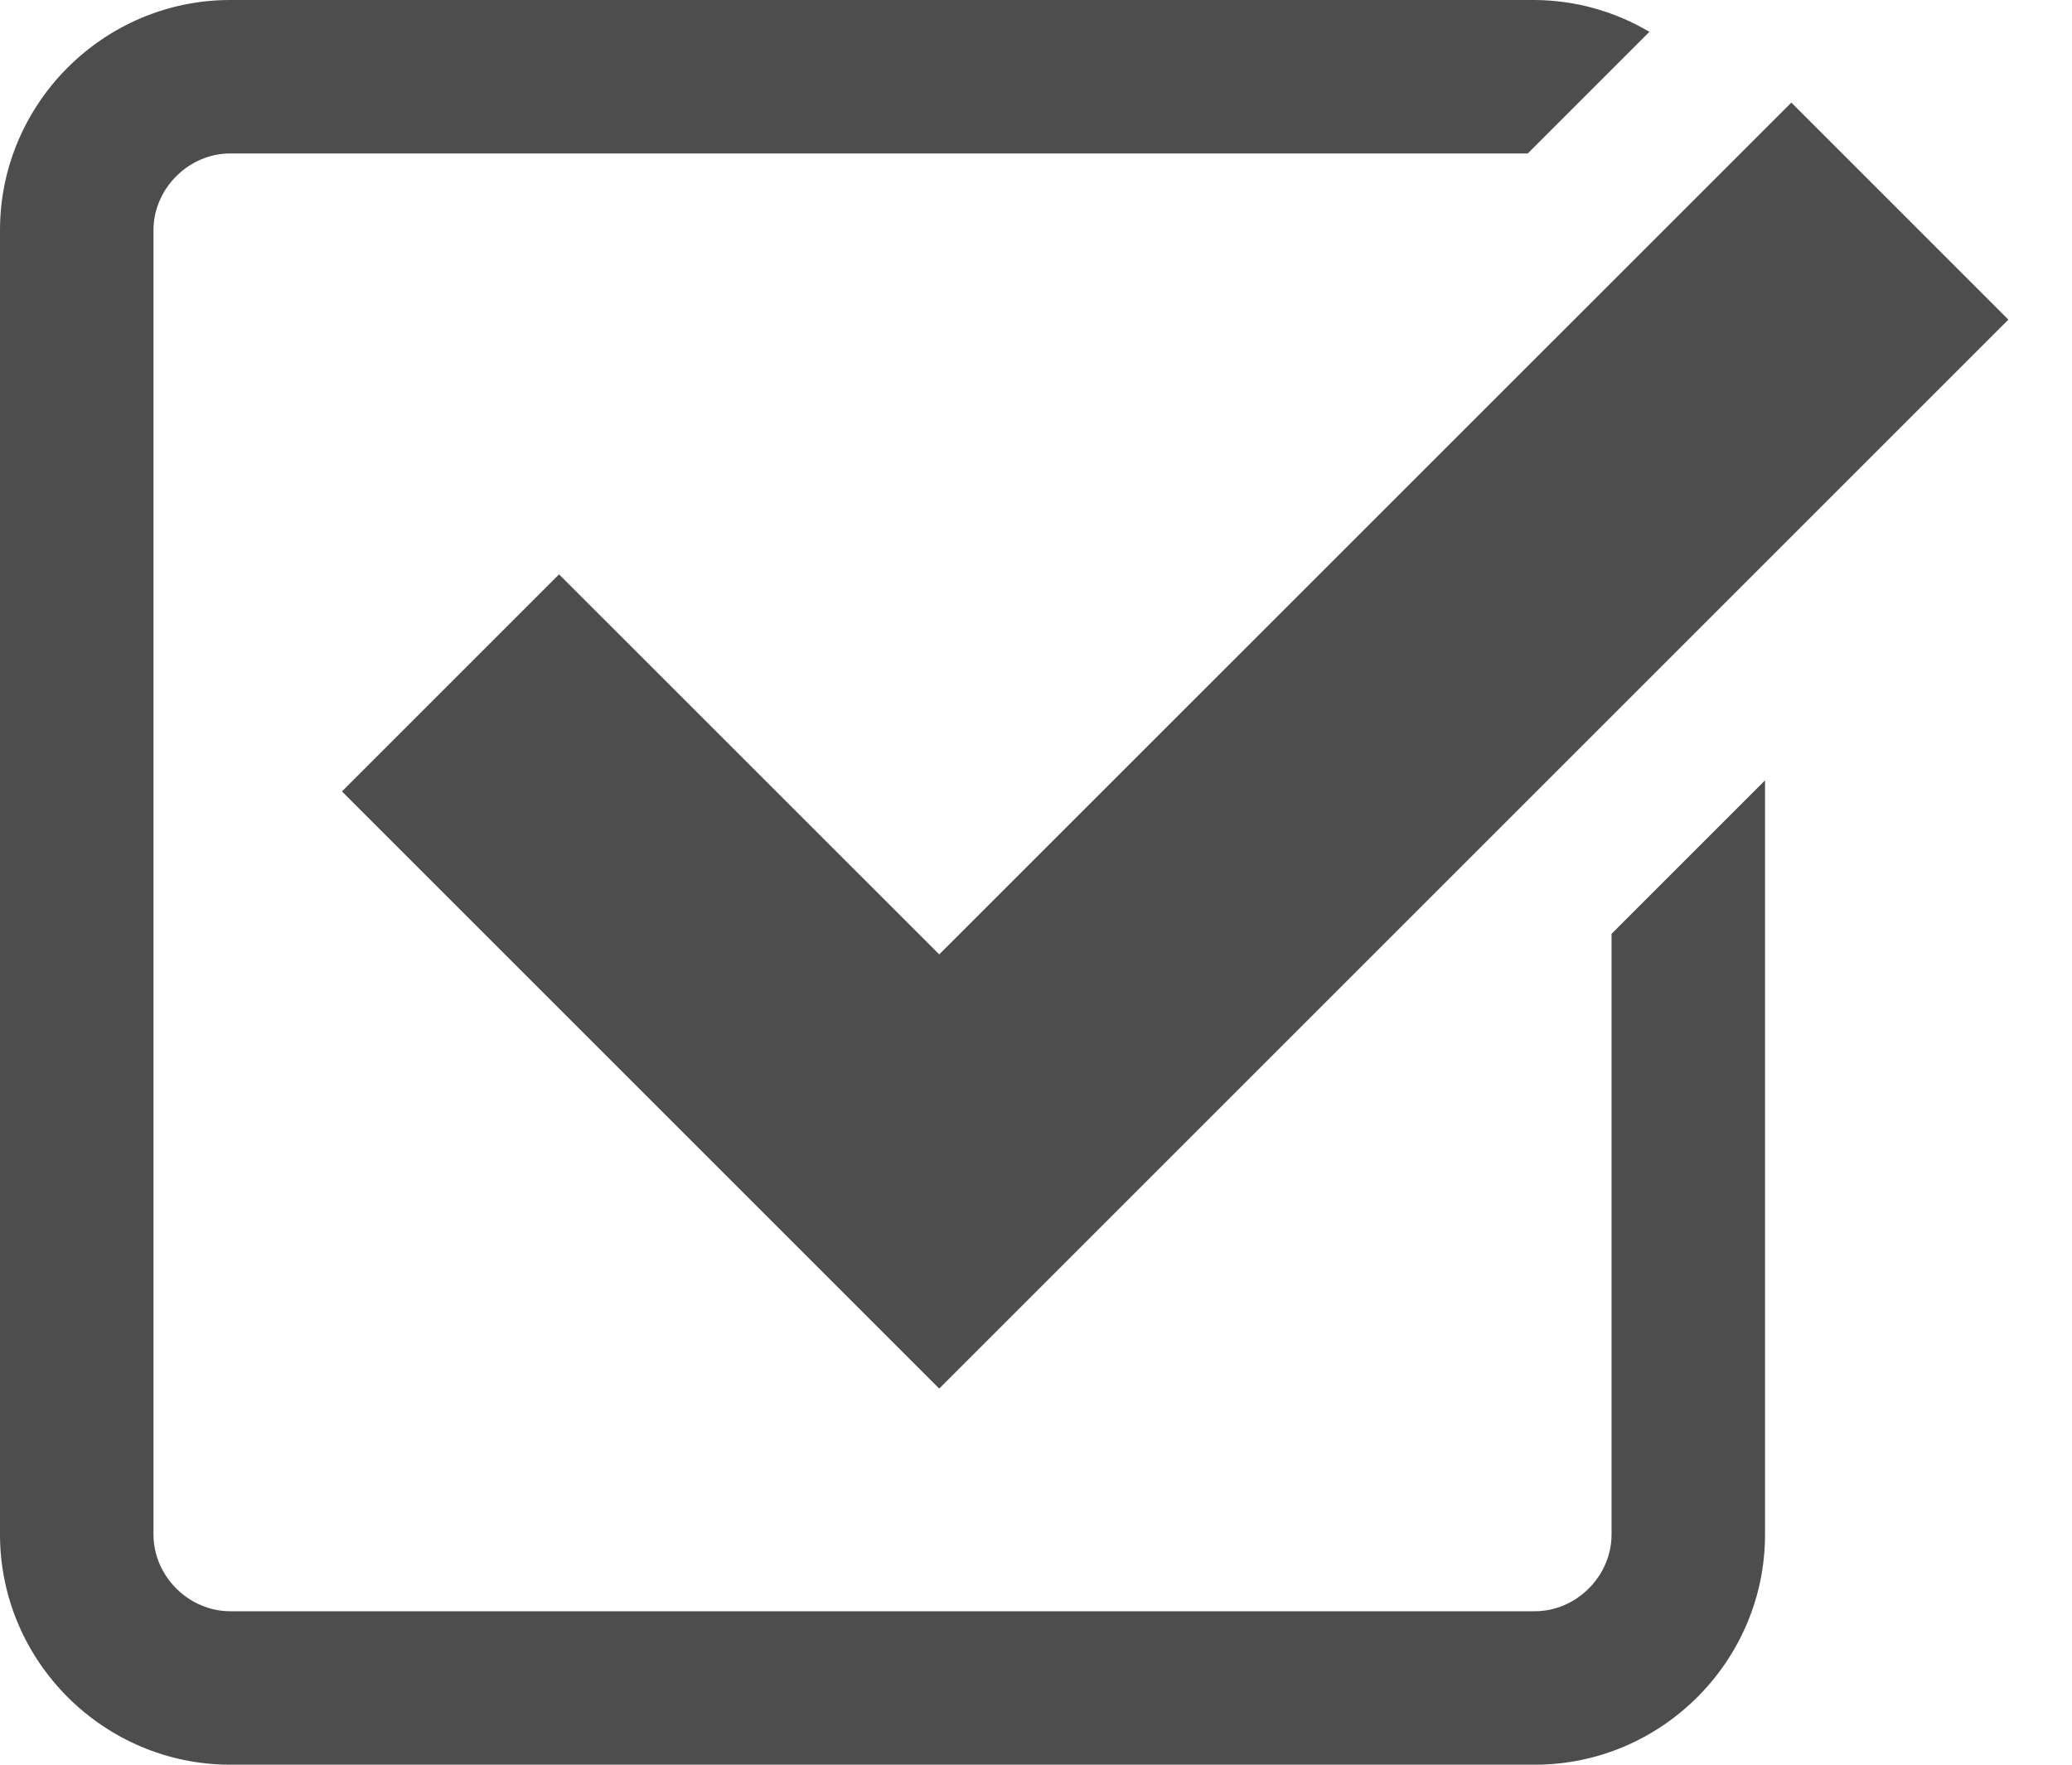
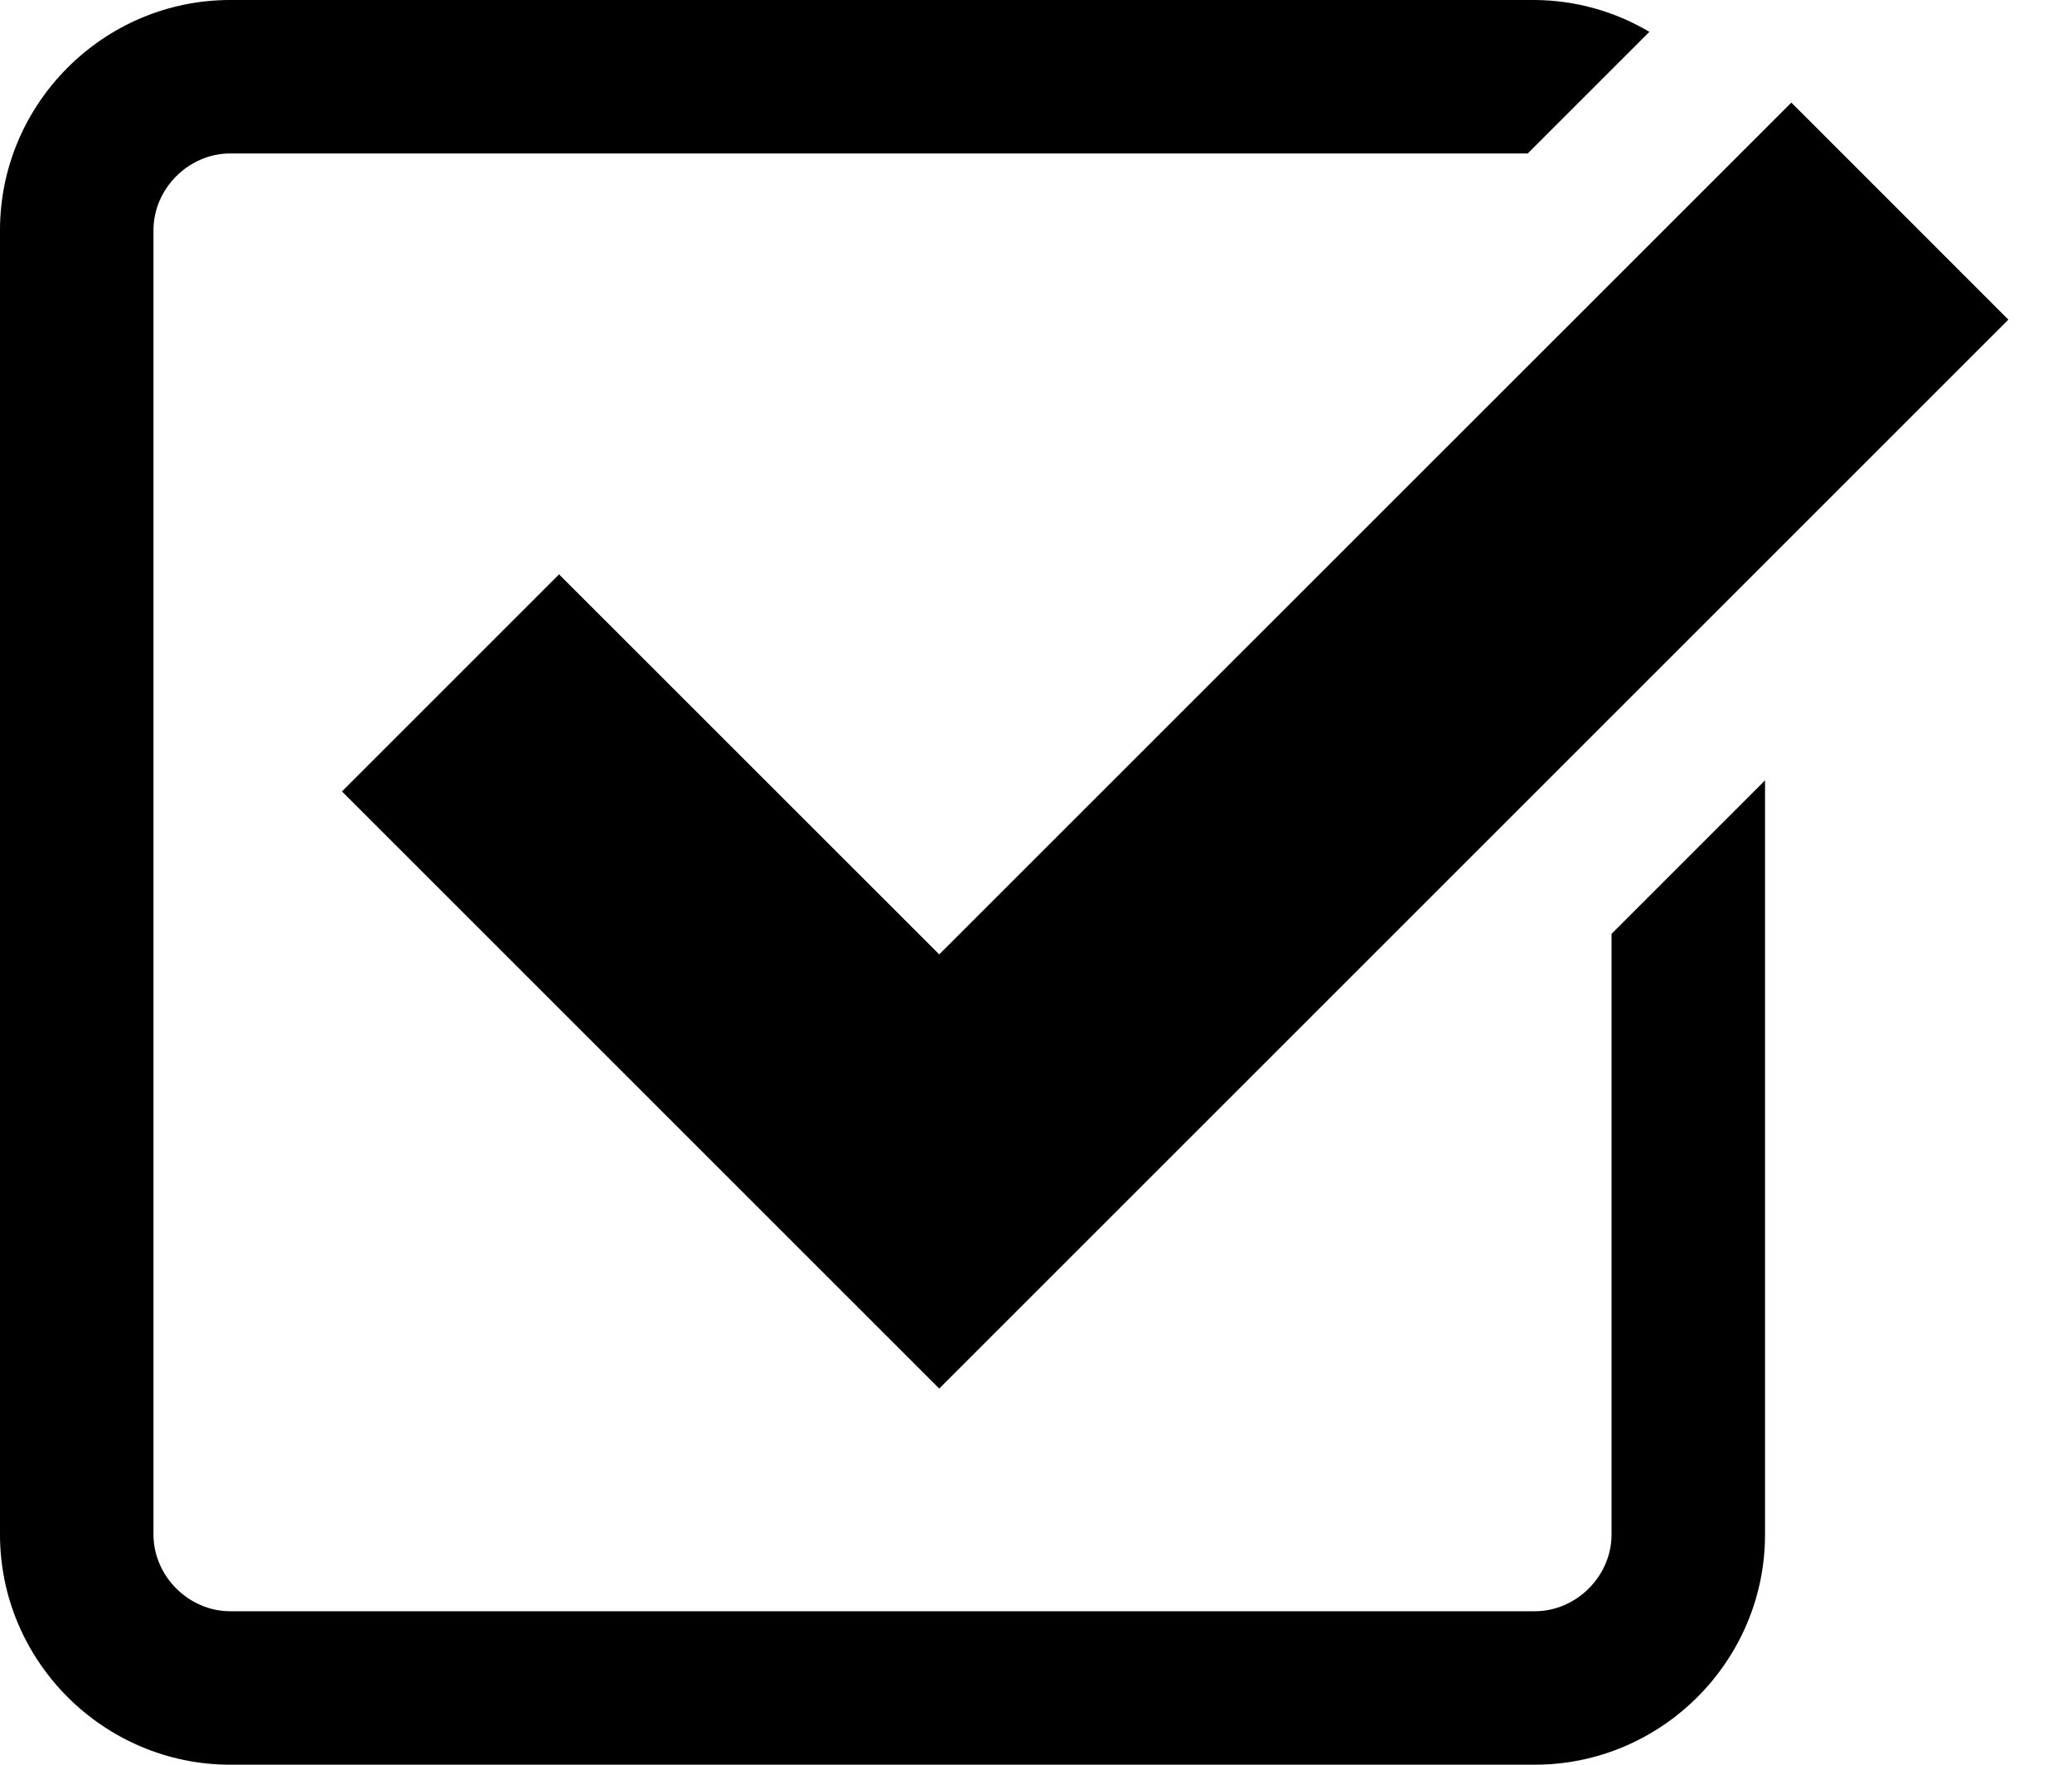
<svg xmlns="http://www.w3.org/2000/svg" width="27" height="23" viewBox="0 0 27 23">
-   <path fill="#4D4D4D" d="M7.285 7.486l-2.829 2.829 7.783 7.783L26.171 4.166l-2.828-2.829-11.104 11.102z" />
-   <path fill="#4D4D4D" d="M21 20c0 .542-.458 1-1 1H3c-.542 0-1-.458-1-1V3c0-.542.458-1 1-1h16.908L21.493.415A2.96 2.96 0 0 0 20 0H3C1.35 0 0 1.35 0 3v17c0 1.65 1.35 3 3 3h17c1.65 0 3-1.35 3-3v-9.829l-2 2V20z" />
+   <path d="M7.285 7.486l-2.829 2.829 7.783 7.783L26.171 4.166l-2.828-2.829-11.104 11.102z" />
+   <path d="M21 20c0 .542-.458 1-1 1H3c-.542 0-1-.458-1-1V3c0-.542.458-1 1-1h16.908L21.493.415A2.96 2.96 0 0 0 20 0H3C1.35 0 0 1.35 0 3v17c0 1.65 1.35 3 3 3h17c1.65 0 3-1.35 3-3v-9.829l-2 2V20z" />
</svg>
